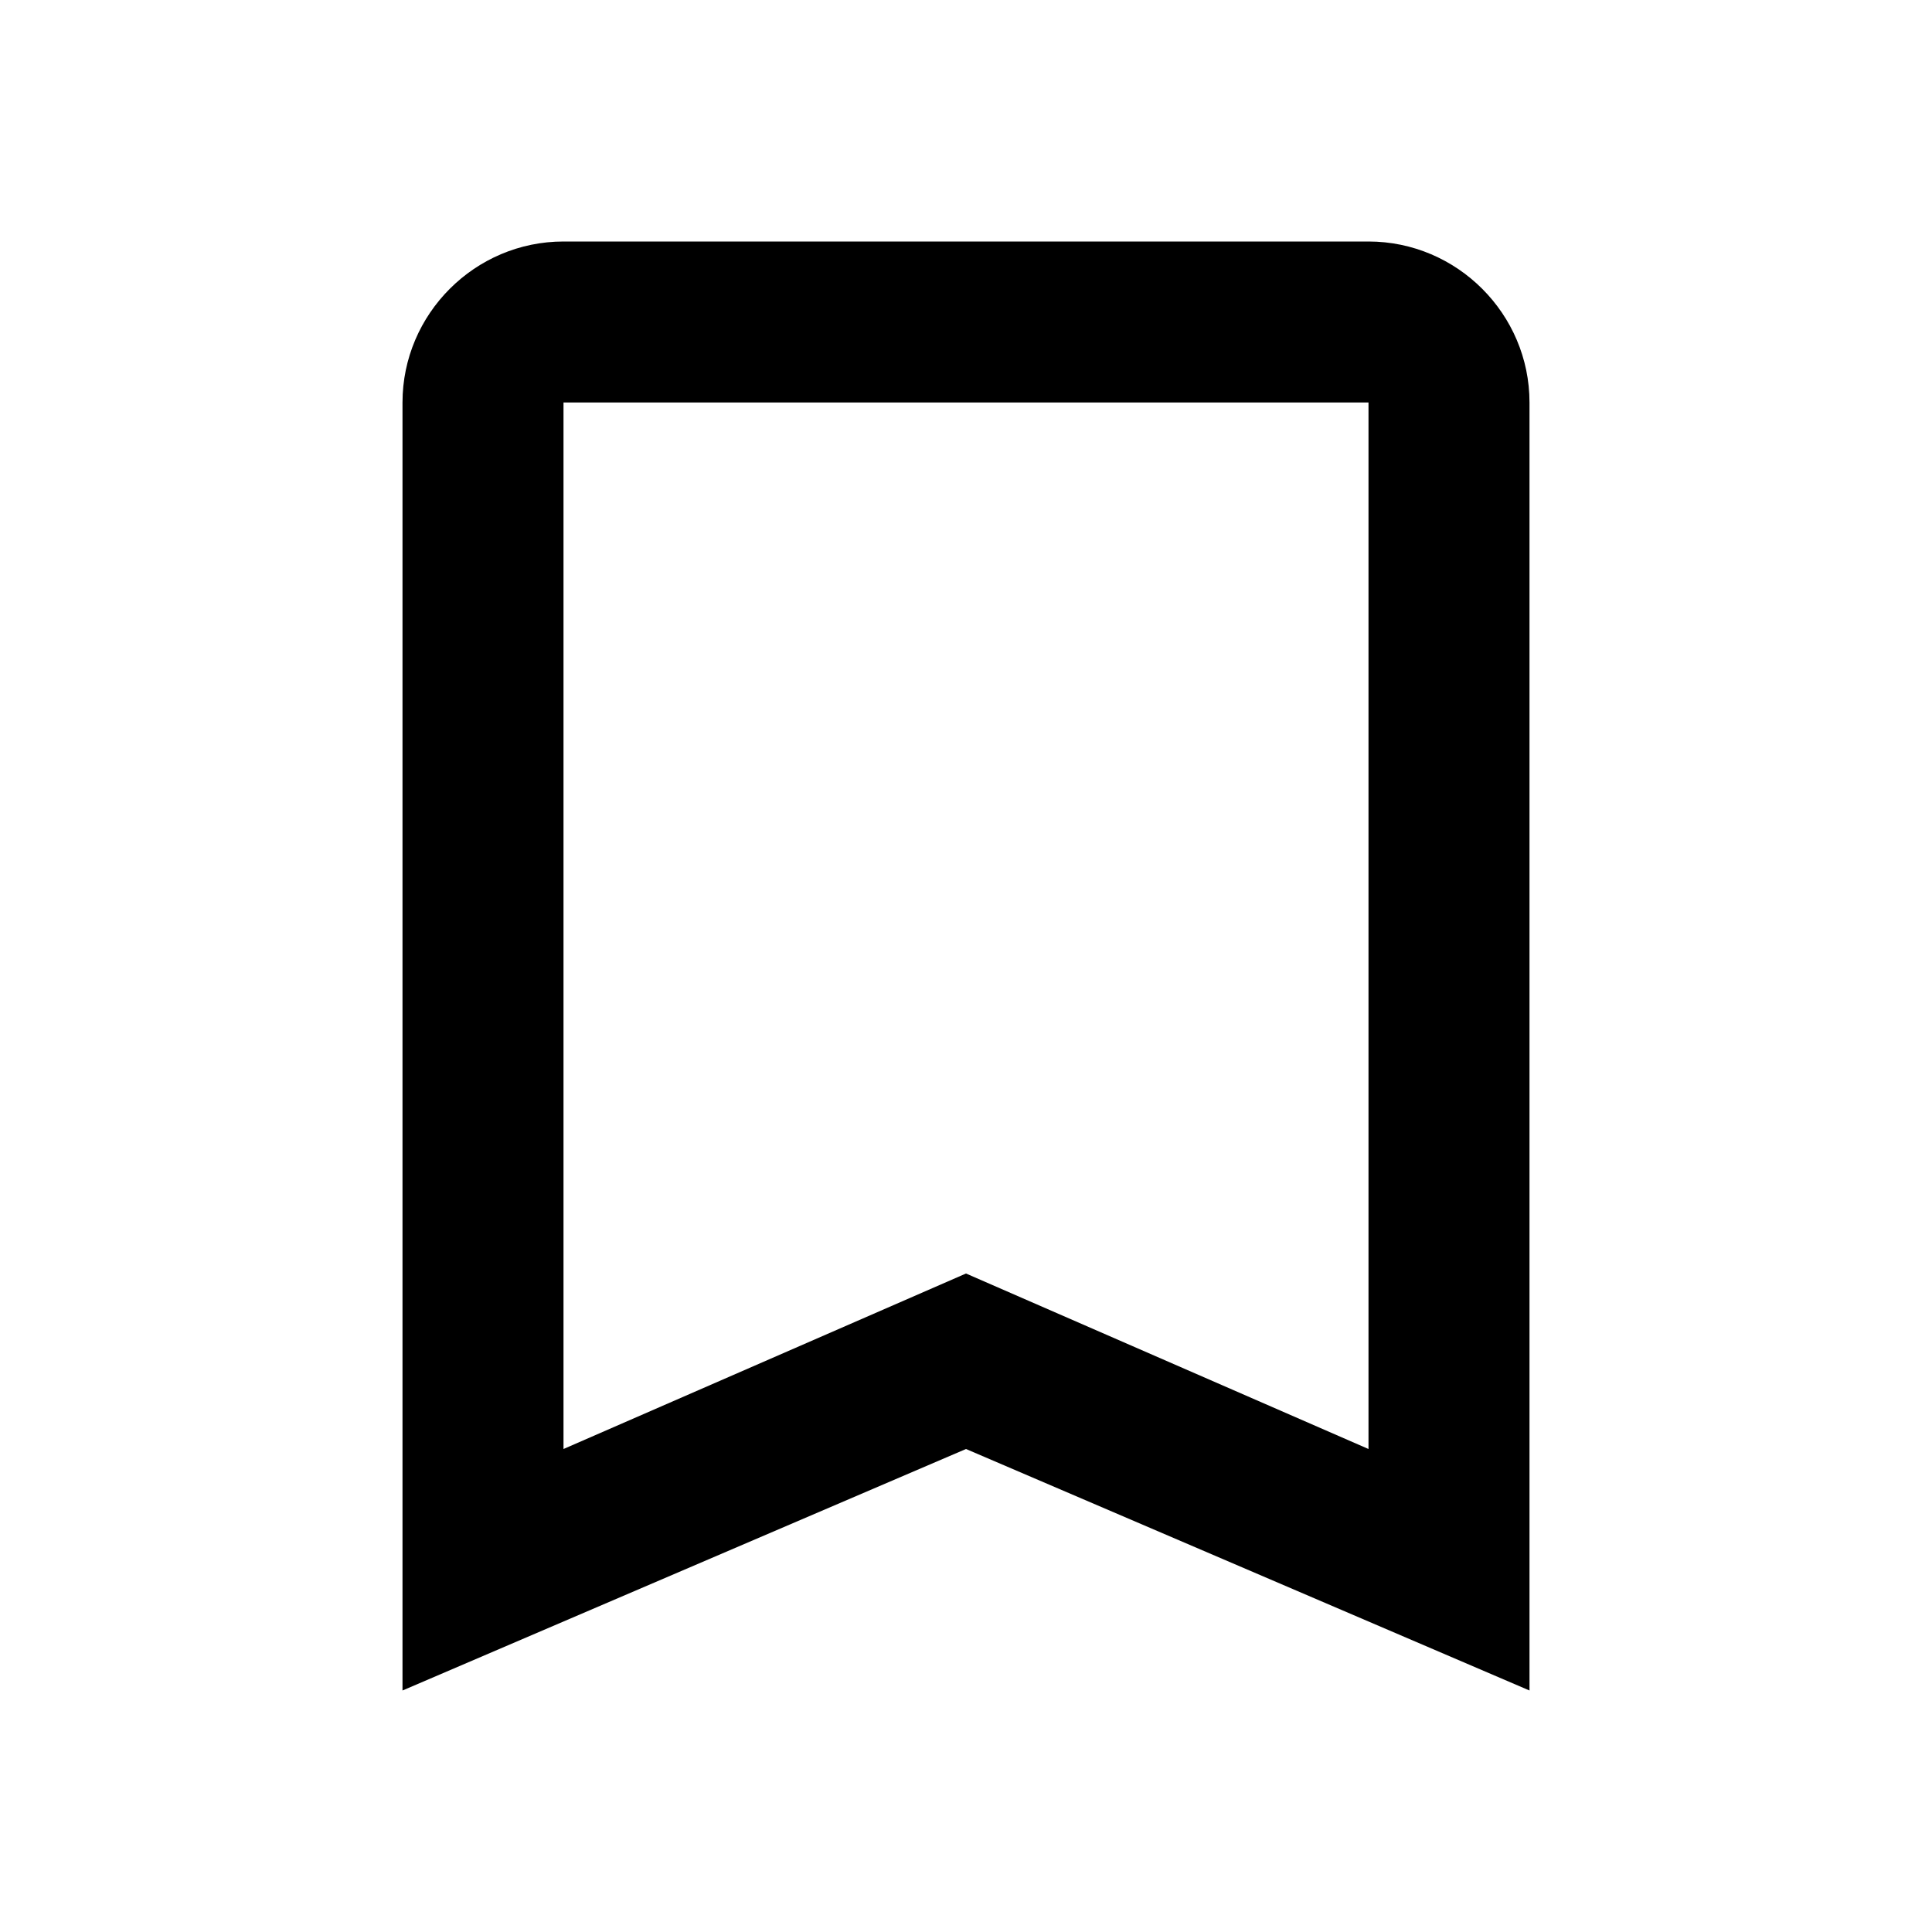
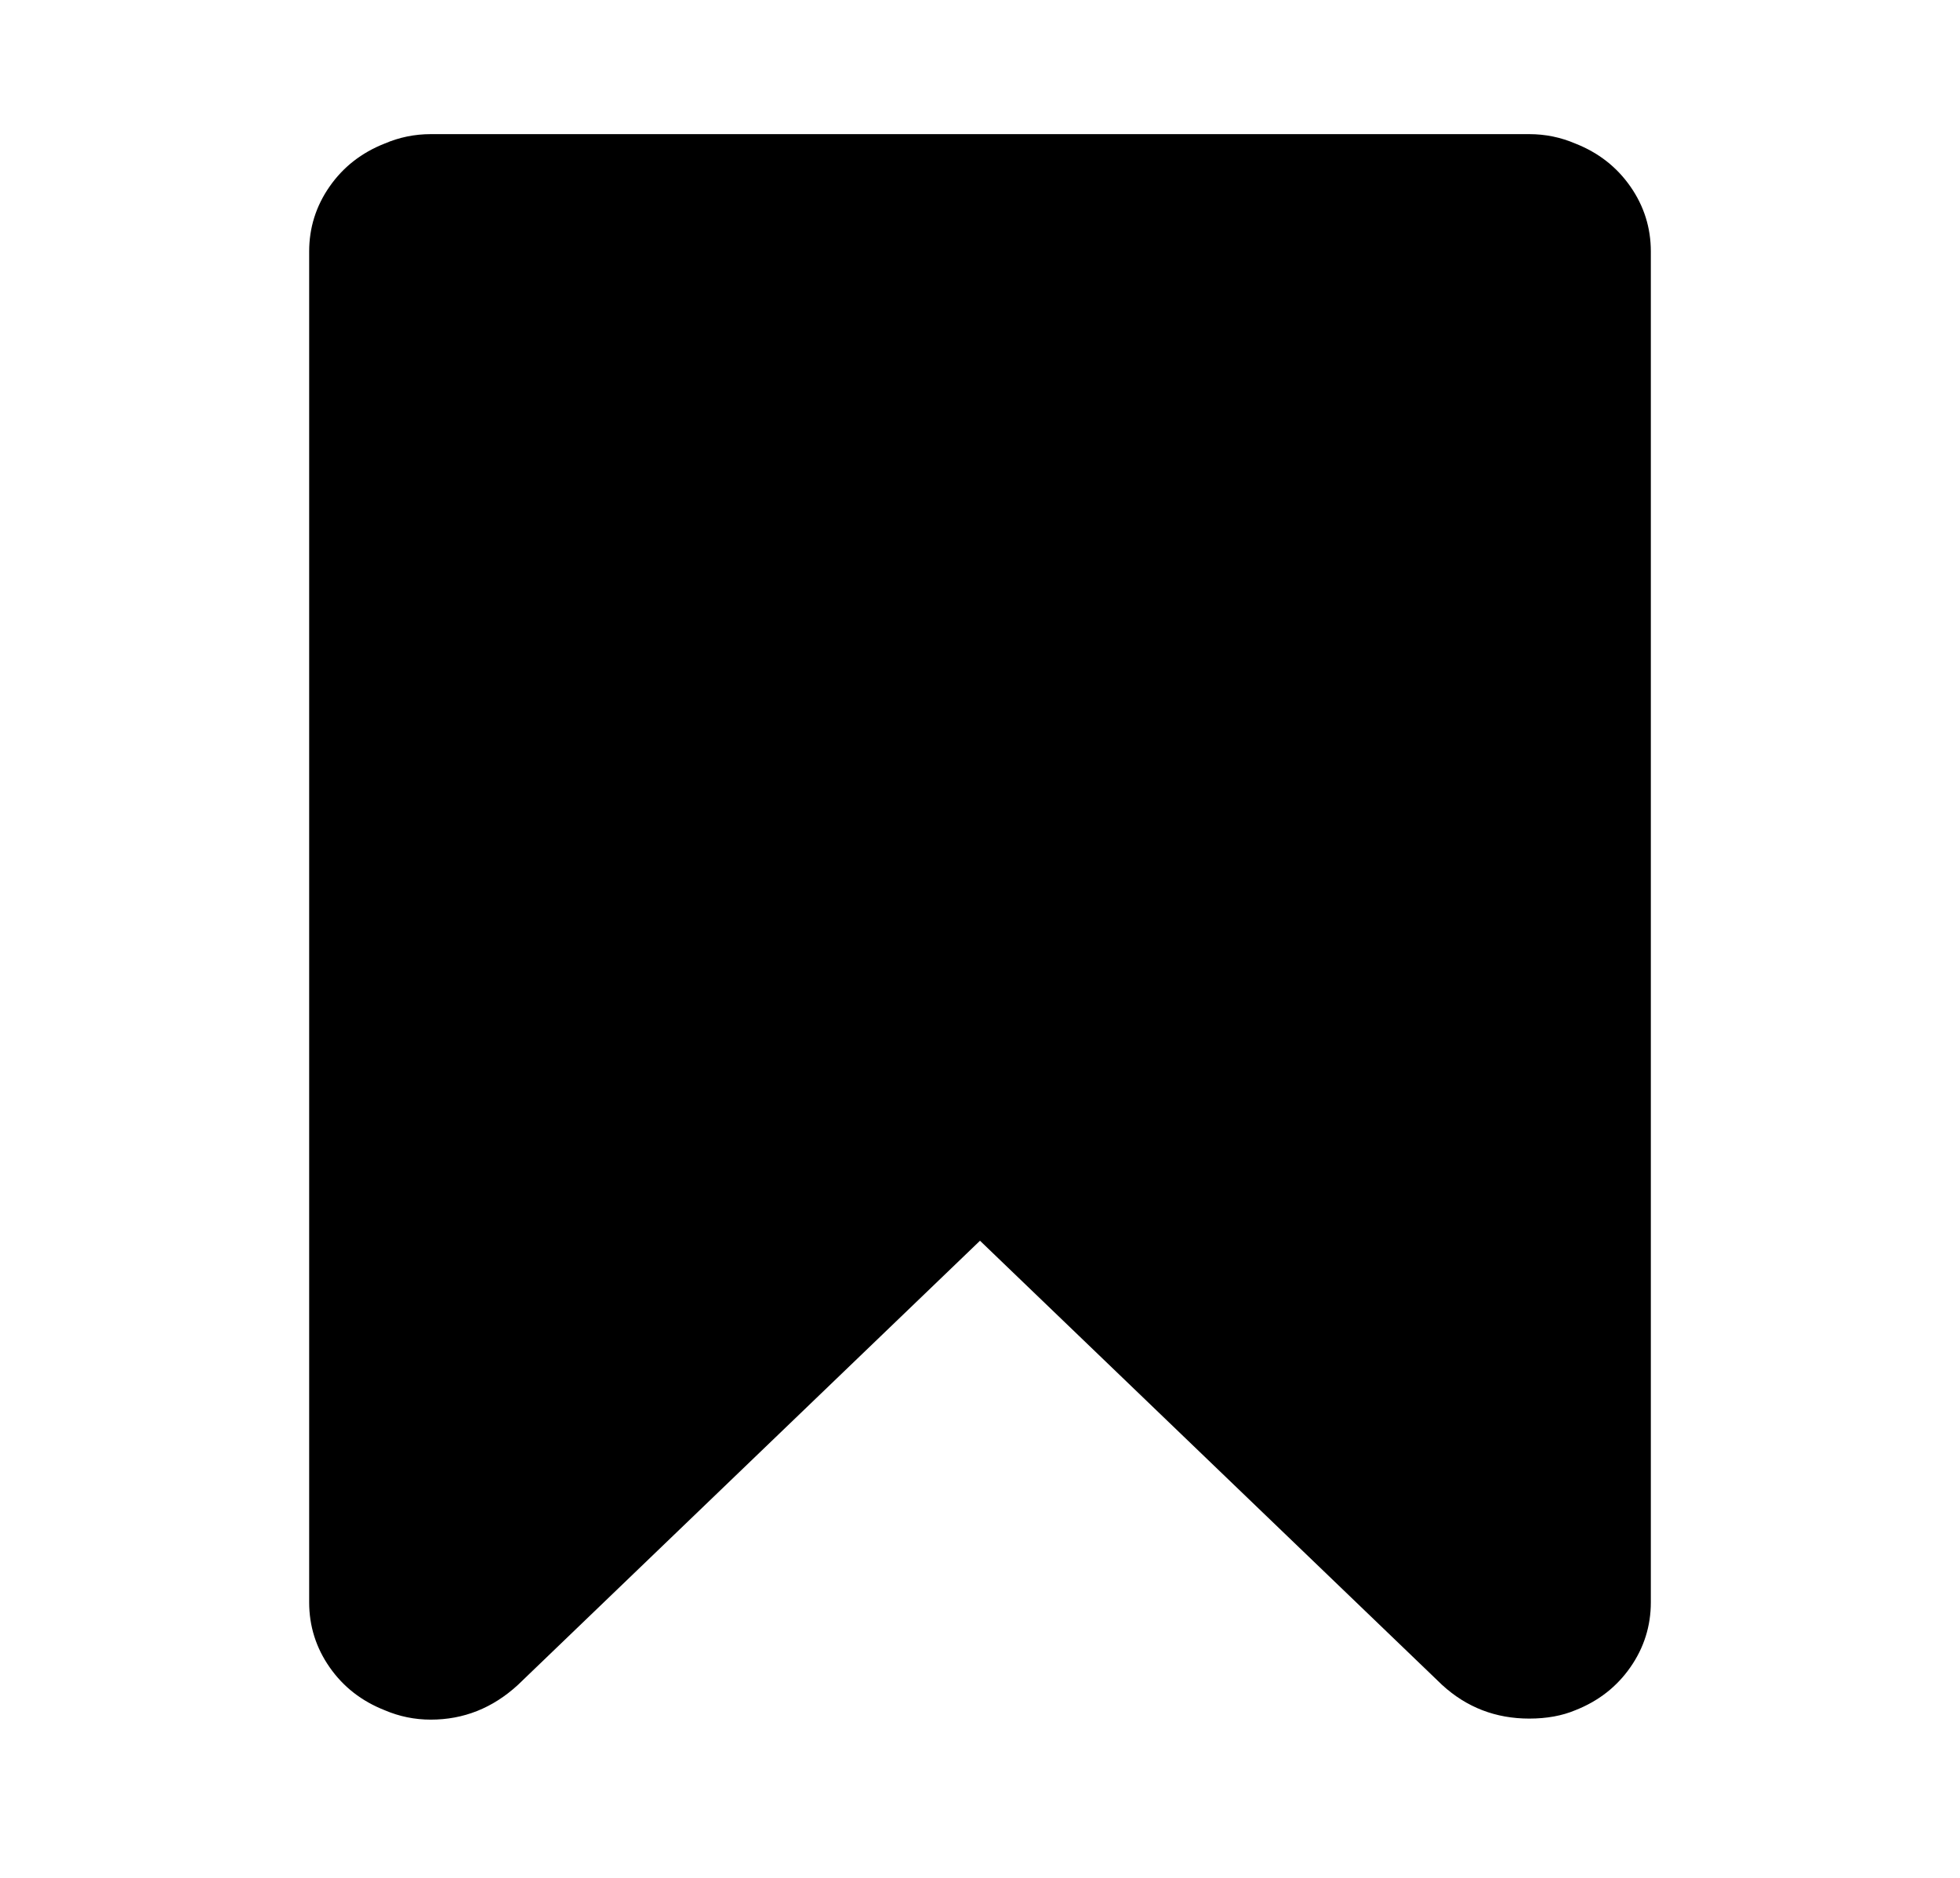
- <svg xmlns="http://www.w3.org/2000/svg" height="24px" viewBox="0 0 24 24" width="24px" fill="#000000">
-   <path d="M0 0h24v24H0V0z" fill="none" />
-   <path d="M17 3H7c-1.1 0-2 .9-2 2v16l7-3 7 3V5c0-1.1-.9-2-2-2zm0 15l-5-2.18L7 18V5h10v13z" />
+ <svg xmlns="http://www.w3.org/2000/svg" width="24" height="23" viewBox="0 0 1792 1792">
+   <path d="M1420 128q23 0 44 9 33 13 52.5 41t19.5 62v1289q0 34-19.5 62t-52.5 41q-19 8-44 8-48 0-83-32l-441-424-441 424q-36 33-83 33-23 0-44-9-33-13-52.5-41t-19.5-62v-1289q0-34 19.5-62t52.5-41q21-9 44-9h1048z" />
</svg>
